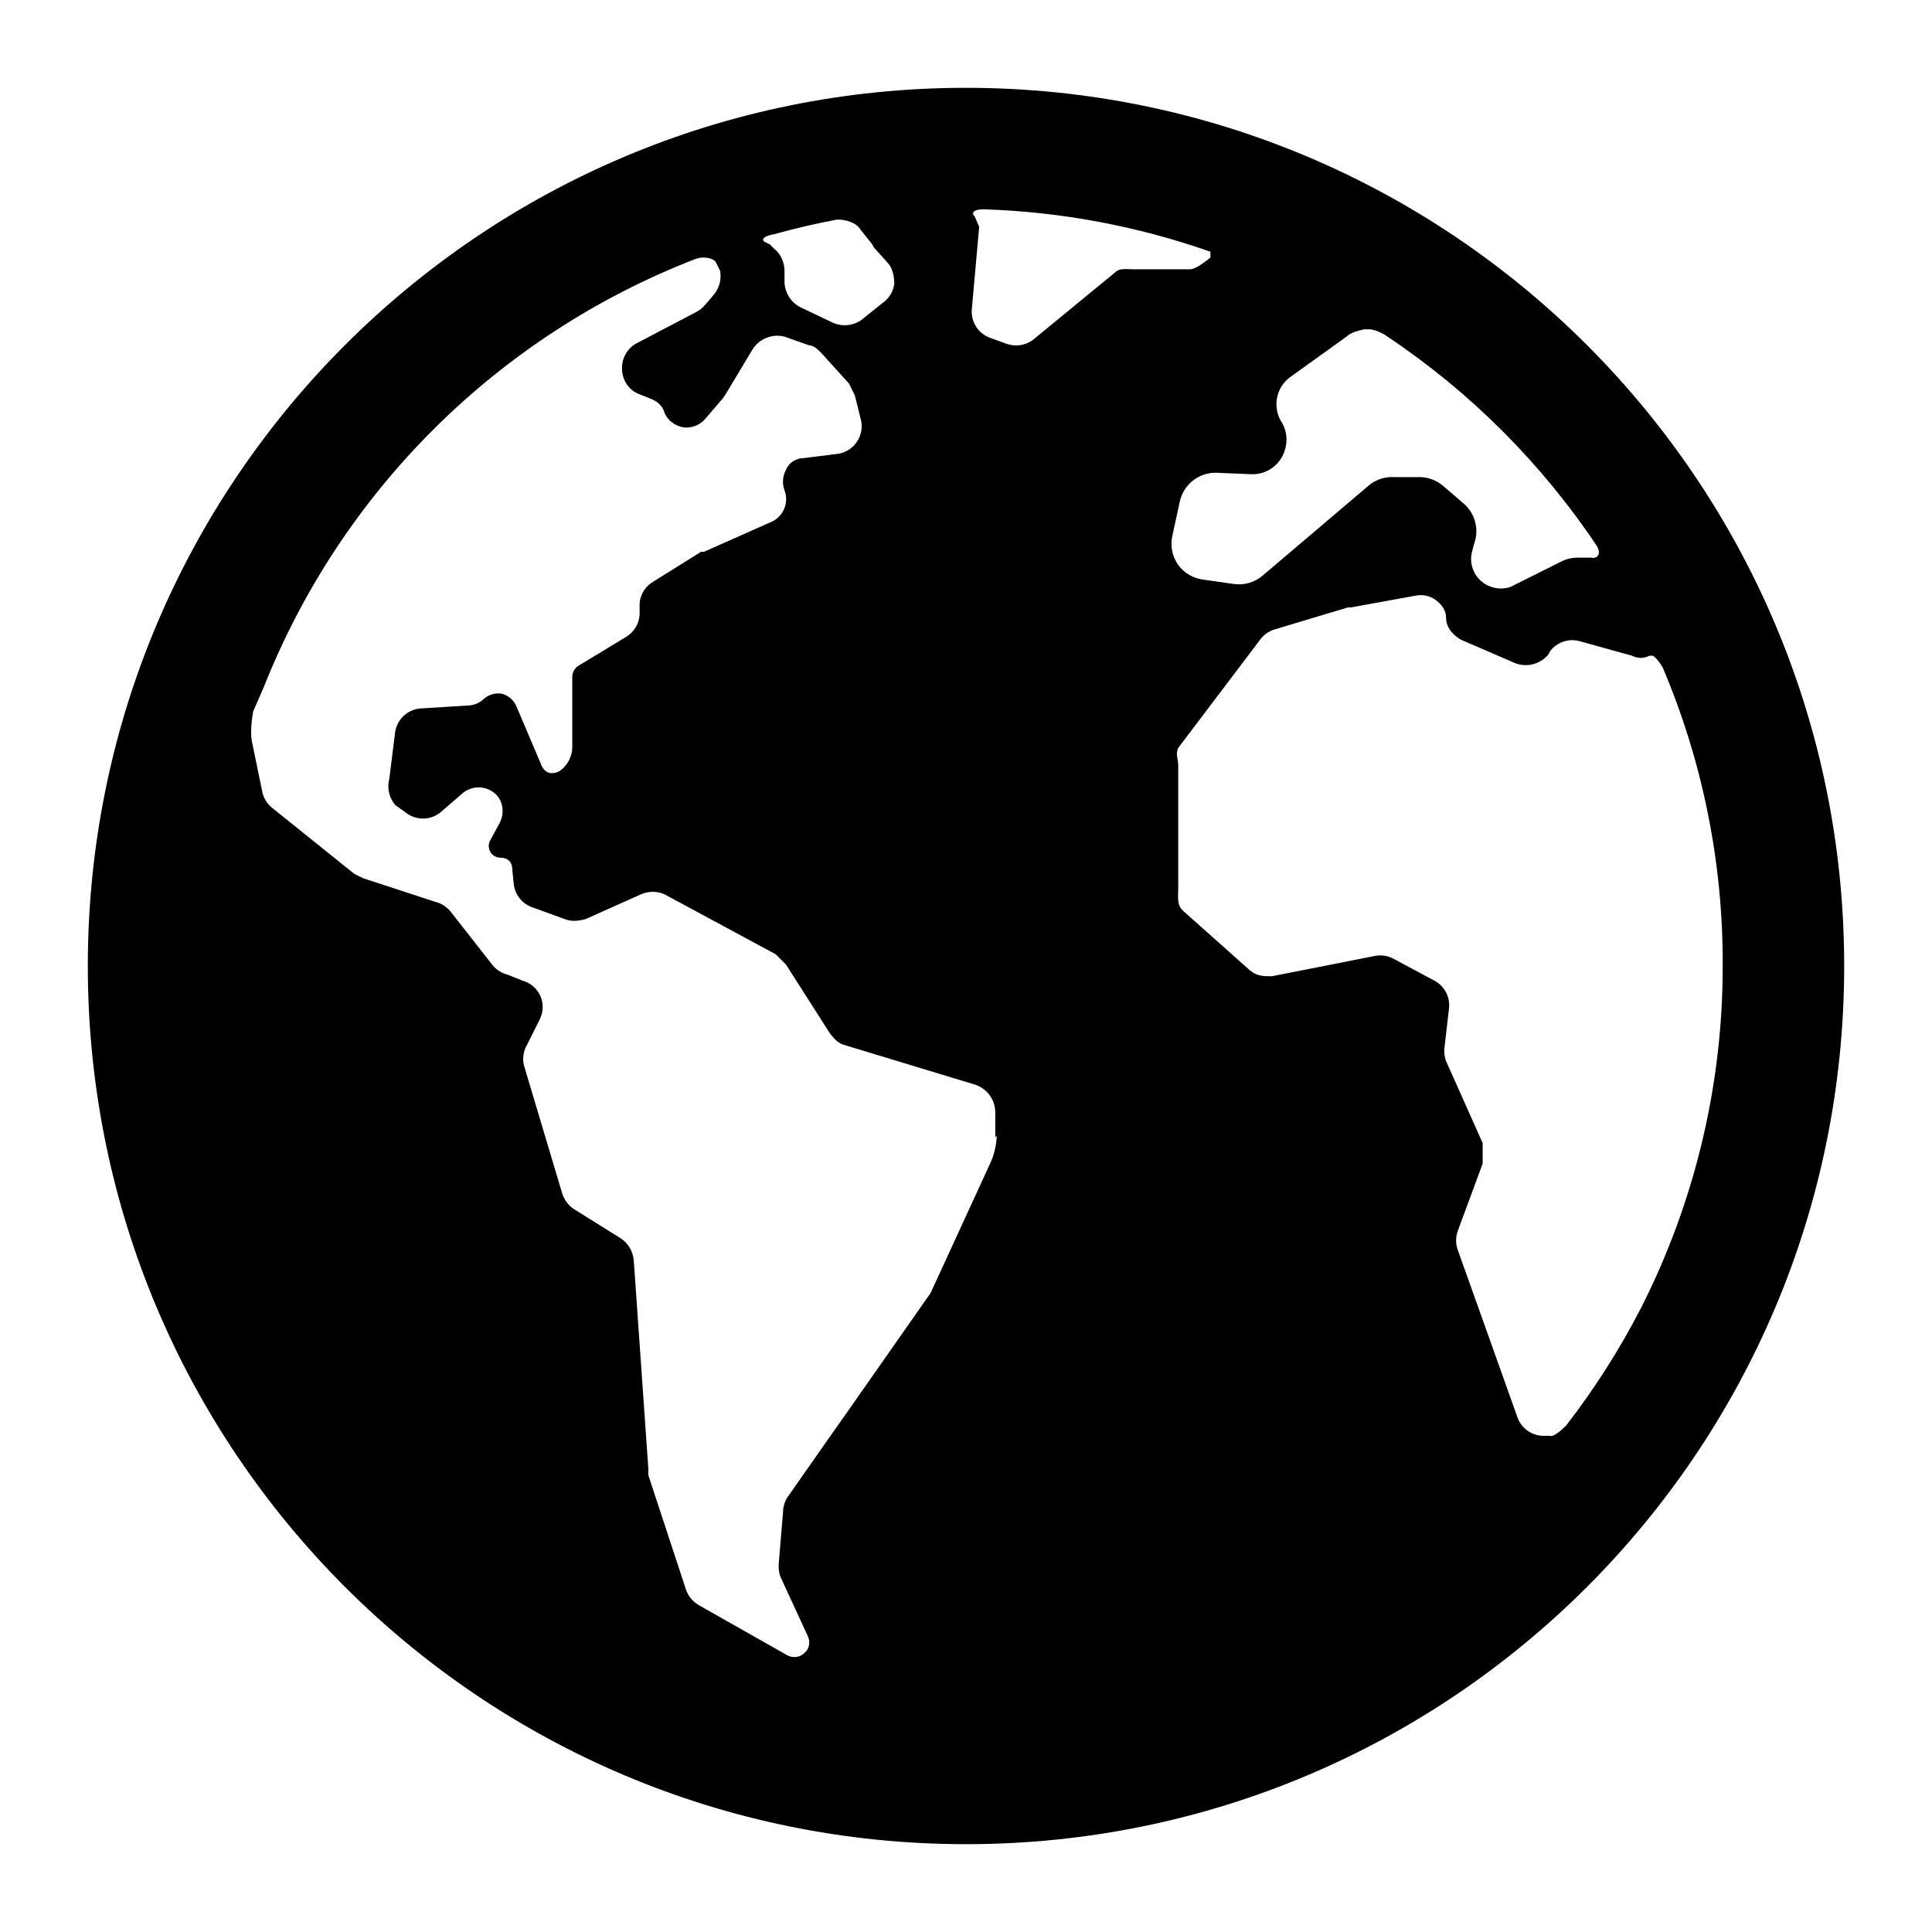
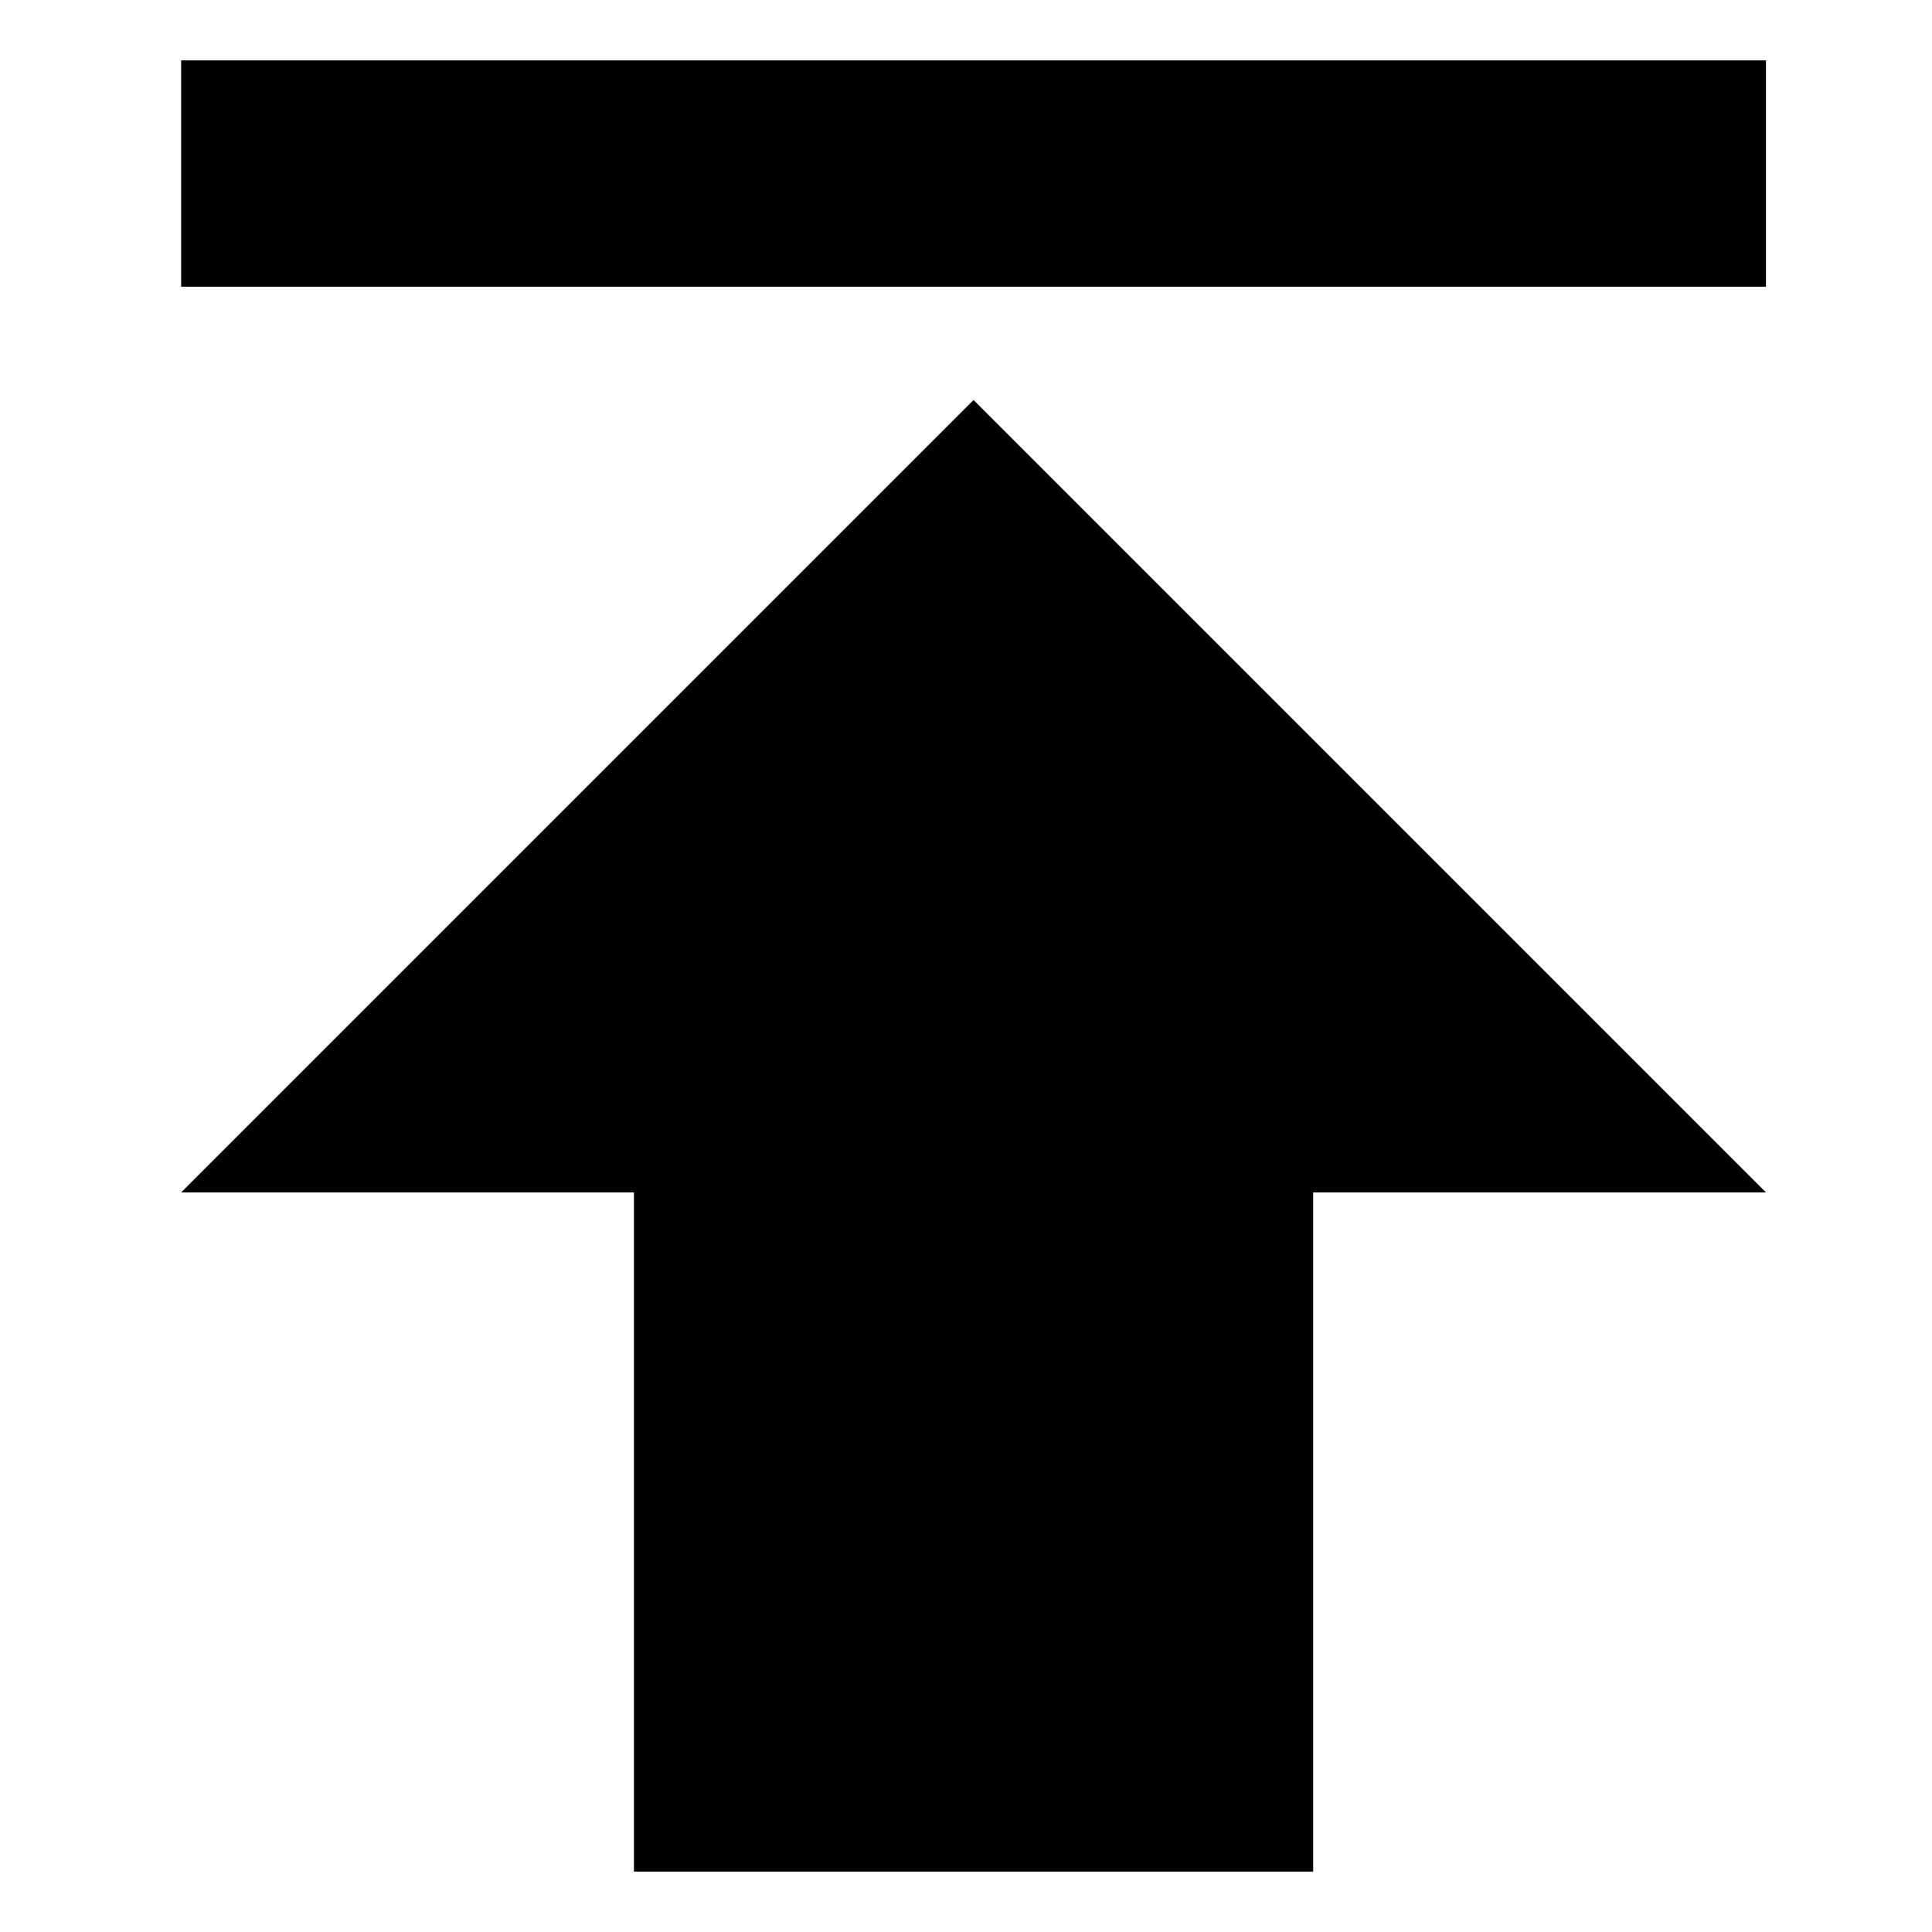
- <svg xmlns="http://www.w3.org/2000/svg" viewBox="0 0 132 132">
-   <path d="M107 97.4c-.4.4-.9.8-1.1.7h-.5a1.9 1.9 0 0 1-1.7-1.2l-4.1-11.5a1.9 1.9 0 0 1 0-1.3l1.7-4.6v-1.4l-2.5-5.6a2 2 0 0 1-.1-1l.3-2.6a1.9 1.9 0 0 0-1-1.9l-2.8-1.5a1.9 1.9 0 0 0-1.2-.2l-7.1 1.4c-.6 0-1 0-1.5-.4l-4.6-4.1c-.4-.4-.3-.9-.3-1.5v-8.4c0-.4-.2-.8 0-1.2l5.6-7.4a1.9 1.9 0 0 1 1-.7l5-1.5h.2l4.4-.8c.5-.1 1 0 1.4.3.4.3.7.7.7 1.2 0 .7.5 1.2 1 1.5l3.7 1.6a2 2 0 0 0 2.3-.6l.1-.2a1.9 1.9 0 0 1 2-.7l3.6 1c.4.2.8.2 1.2 0h.2c.1 0 .4.3.7.8a51.6 51.6 0 0 1 4.1 20.4 51.5 51.5 0 0 1-5.6 23.4 52 52 0 0 1-5.1 8zM80.1 36.6l.5-2.3a2.5 2.5 0 0 1 2.5-2l2.4.1a2.3 2.3 0 0 0 2.3-1.7 2.3 2.3 0 0 0-.2-1.8 2.3 2.3 0 0 1 .5-3.1L92 23c.3-.3.8-.4 1.2-.5h.4c.2 0 .8.2 1.2.5a52 52 0 0 1 14.3 14.3c.3.5.1.9-.4.8h-.9a2.5 2.5 0 0 0-1.2.3l-3.4 1.7a2 2 0 0 1-1.3 0 2 2 0 0 1-1.3-2.5l.1-.4a2.5 2.5 0 0 0-.7-2.8l-1.4-1.2a2.5 2.5 0 0 0-1.5-.6h-1.8a2.5 2.5 0 0 0-1.7.5l-7.3 6.2a2.5 2.5 0 0 1-2 .6l-2.1-.3a2.5 2.5 0 0 1-1.7-1 2.5 2.5 0 0 1-.4-2zm-3.9-18l-5.6 4.6c-.5.4-1.2.5-1.8.3l-1.1-.4a1.9 1.9 0 0 1-1.3-2l.5-5.6-.3-.7c-.3-.3 0-.5.6-.5a51.6 51.6 0 0 1 15.5 2.9v.4c-.4.3-1 .8-1.4.8h-3.8c-.5 0-1-.1-1.3.2zm-8.1 59a5 5 0 0 1-.5 2l-4 8.7a1.4 1.4 0 0 1-.2.3l-5.6 8-1.2 1.7-2.8 4a1.9 1.9 0 0 0-.3 1l-.3 3.6c0 .3 0 .6.2 1l1.8 3.9a1 1 0 0 1-.1 1l-.1.1a1 1 0 0 1-1.2.2l-6-3.4a2 2 0 0 1-.9-1l-2.6-7.9a2 2 0 0 1 0-.4l-1-14.3a2 2 0 0 0-.9-1.5l-3.2-2a2 2 0 0 1-.8-1.1l-2.6-8.7a1.9 1.9 0 0 1 .2-1.4l.9-1.8a1.9 1.9 0 0 0 0-1.6 1.9 1.9 0 0 0-1.2-1l-1-.4a2 2 0 0 1-1-.6l-2.9-3.7a2 2 0 0 0-.8-.6L24.8 60l-.6-.3-5.6-4.5a1.9 1.9 0 0 1-.7-1.2l-.7-3.4c-.1-.6 0-1.5.1-2L18 47a51.9 51.9 0 0 1 29.5-29.3c.5-.2 1.2-.1 1.4.2l.3.6a2 2 0 0 1-.4 1.6l-.6.7a2 2 0 0 1-.6.5l-4 2.1a1.9 1.9 0 0 0-1.1 1.8c0 .7.4 1.4 1.1 1.7l1 .4c.4.2.7.5.8.9.2.5.7.9 1.3 1a1.7 1.7 0 0 0 1.5-.6l1.2-1.4.2-.3 1.8-3a2 2 0 0 1 2.2-.9l1.7.6c.3 0 .6.3.8.5l1.9 2.1.4.8.4 1.6a1.9 1.9 0 0 1-.2 1.5 1.9 1.9 0 0 1-1.3.9l-2.4.3c-.5 0-1 .3-1.2.8a1.7 1.7 0 0 0-.1 1.4 1.7 1.7 0 0 1-1 2.2l-4.5 2a1.6 1.6 0 0 0-.2 0l-3.2 2a1.9 1.9 0 0 0-1 1.5v.8a1.9 1.9 0 0 1-.9 1.5l-3.3 2a.9.9 0 0 0-.4.8V51a2 2 0 0 1-.9 1.7 1 1 0 0 1-.7.1.9.9 0 0 1-.5-.5l-1.7-4a1.5 1.5 0 0 0-1-.9 1.5 1.5 0 0 0-1.3.4 1.6 1.6 0 0 1-1 .4l-3.2.2a1.9 1.9 0 0 0-1.8 1.6l-.4 3.2A2 2 0 0 0 27 55l.7.5a1.9 1.9 0 0 0 2.4 0l1.5-1.3a1.7 1.7 0 0 1 2.2 0c.6.5.7 1.4.3 2.1l-.6 1.1a.8.8 0 0 0 0 .8.8.8 0 0 0 .7.4c.5 0 .8.3.8.8l.1 1a1.9 1.9 0 0 0 1.3 1.6l2.2.8c.5.2 1 .1 1.4 0l3.8-1.7a2 2 0 0 1 1.6 0l7.6 4.1.7.7 3 4.7c.3.4.6.7 1 .8l8.9 2.7A2 2 0 0 1 68 76v1.7zM52.9 16a51 51 0 0 1 4.3-1c.6 0 1.3.2 1.6.7l.8 1 .1.2.9 1c.4.4.5 1 .5 1.5a1.9 1.9 0 0 1-.8 1.3l-1.5 1.2a2 2 0 0 1-2 .1l-2.1-1a2 2 0 0 1-1.1-1.7v-.8c0-.6-.3-1.2-.7-1.5l-.3-.3-.4-.2c-.2-.2.1-.4.7-.5zM66 6a60 60 0 1 0 0 120A60 60 0 0 0 66 6z" fill-rule="evenodd" />
+ <svg xmlns="http://www.w3.org/2000/svg" width="128px" height="128px" viewBox="0 0 128 128" version="1.1">
+   <g id="Graphic-elements-/-Icons-/-Flat-icons-/-Generic-/-Publish" stroke="none" stroke-width="1" fill="none" fill-rule="evenodd">
+     <polygon id="Path" points="40 40 88 40 88 88 40 88" />
+     <path d="M12,4 L12,19 L117,19 L117,4 L12,4 Z M12,79 L42,79 L42,124 L87,124 L87,79 L117,79 L64.5,26.5 L12,79 Z" id="Shape" fill="#000000" fill-rule="nonzero" />
+   </g>
</svg>
